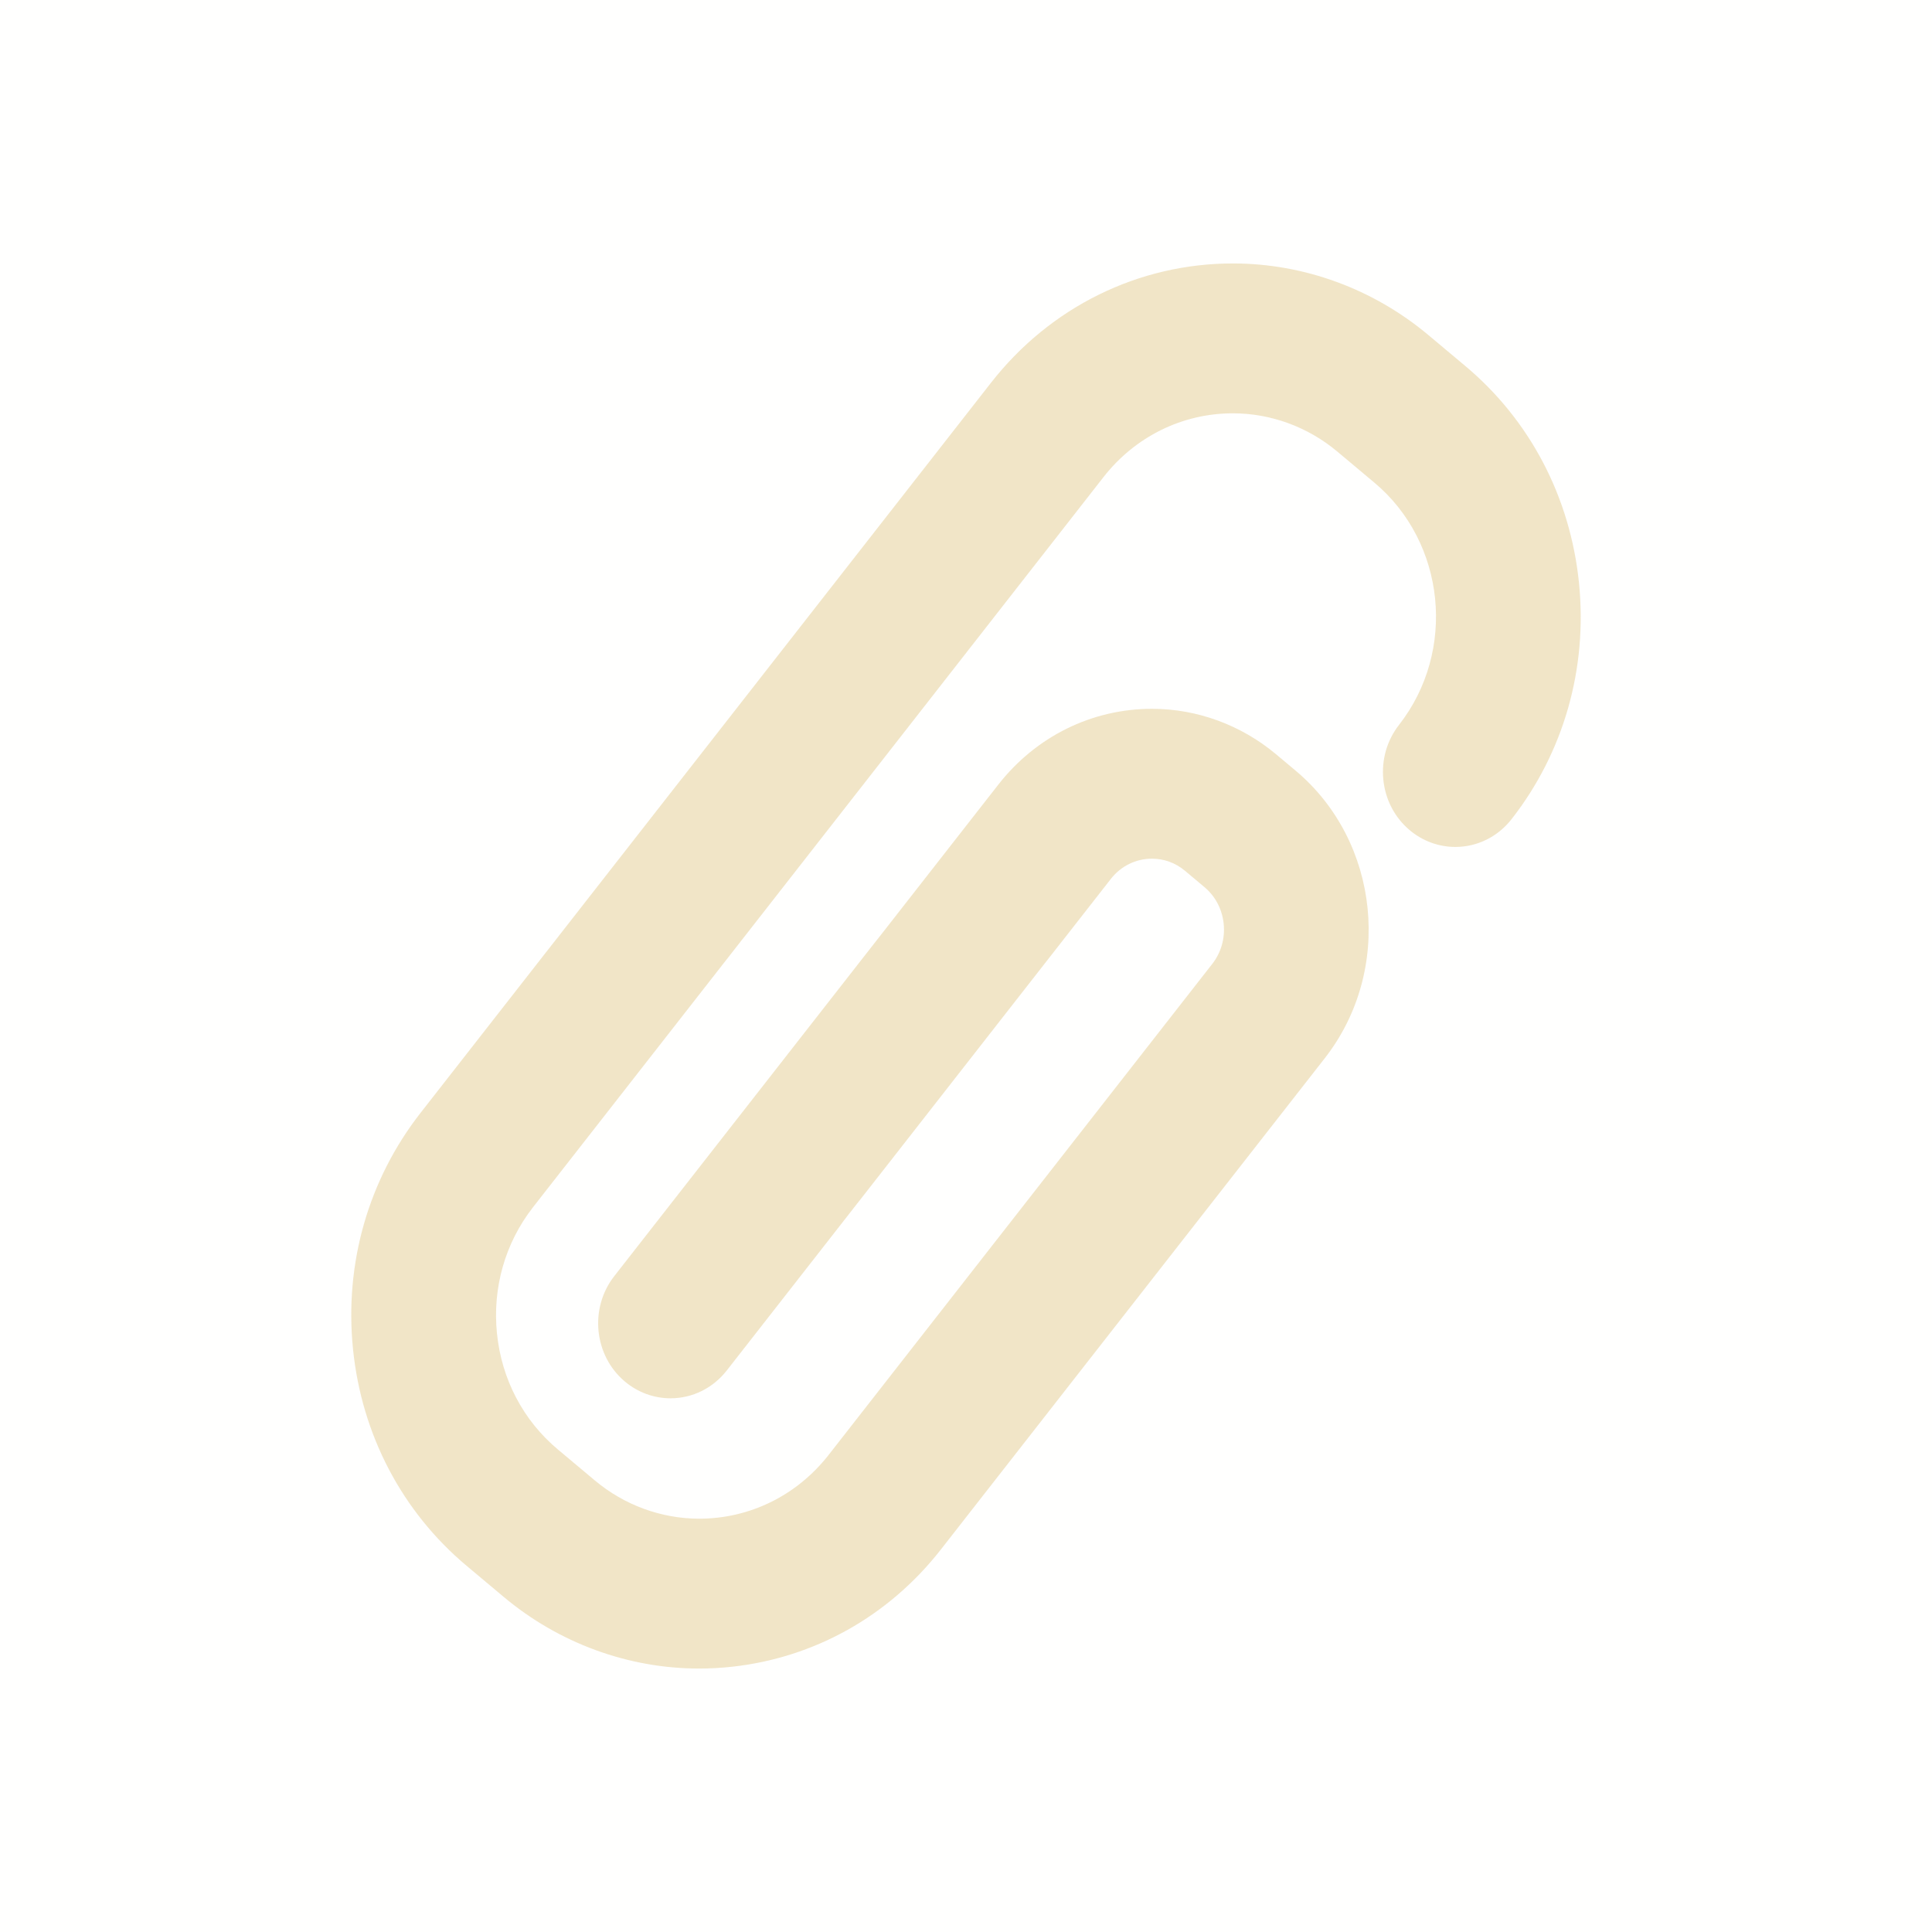
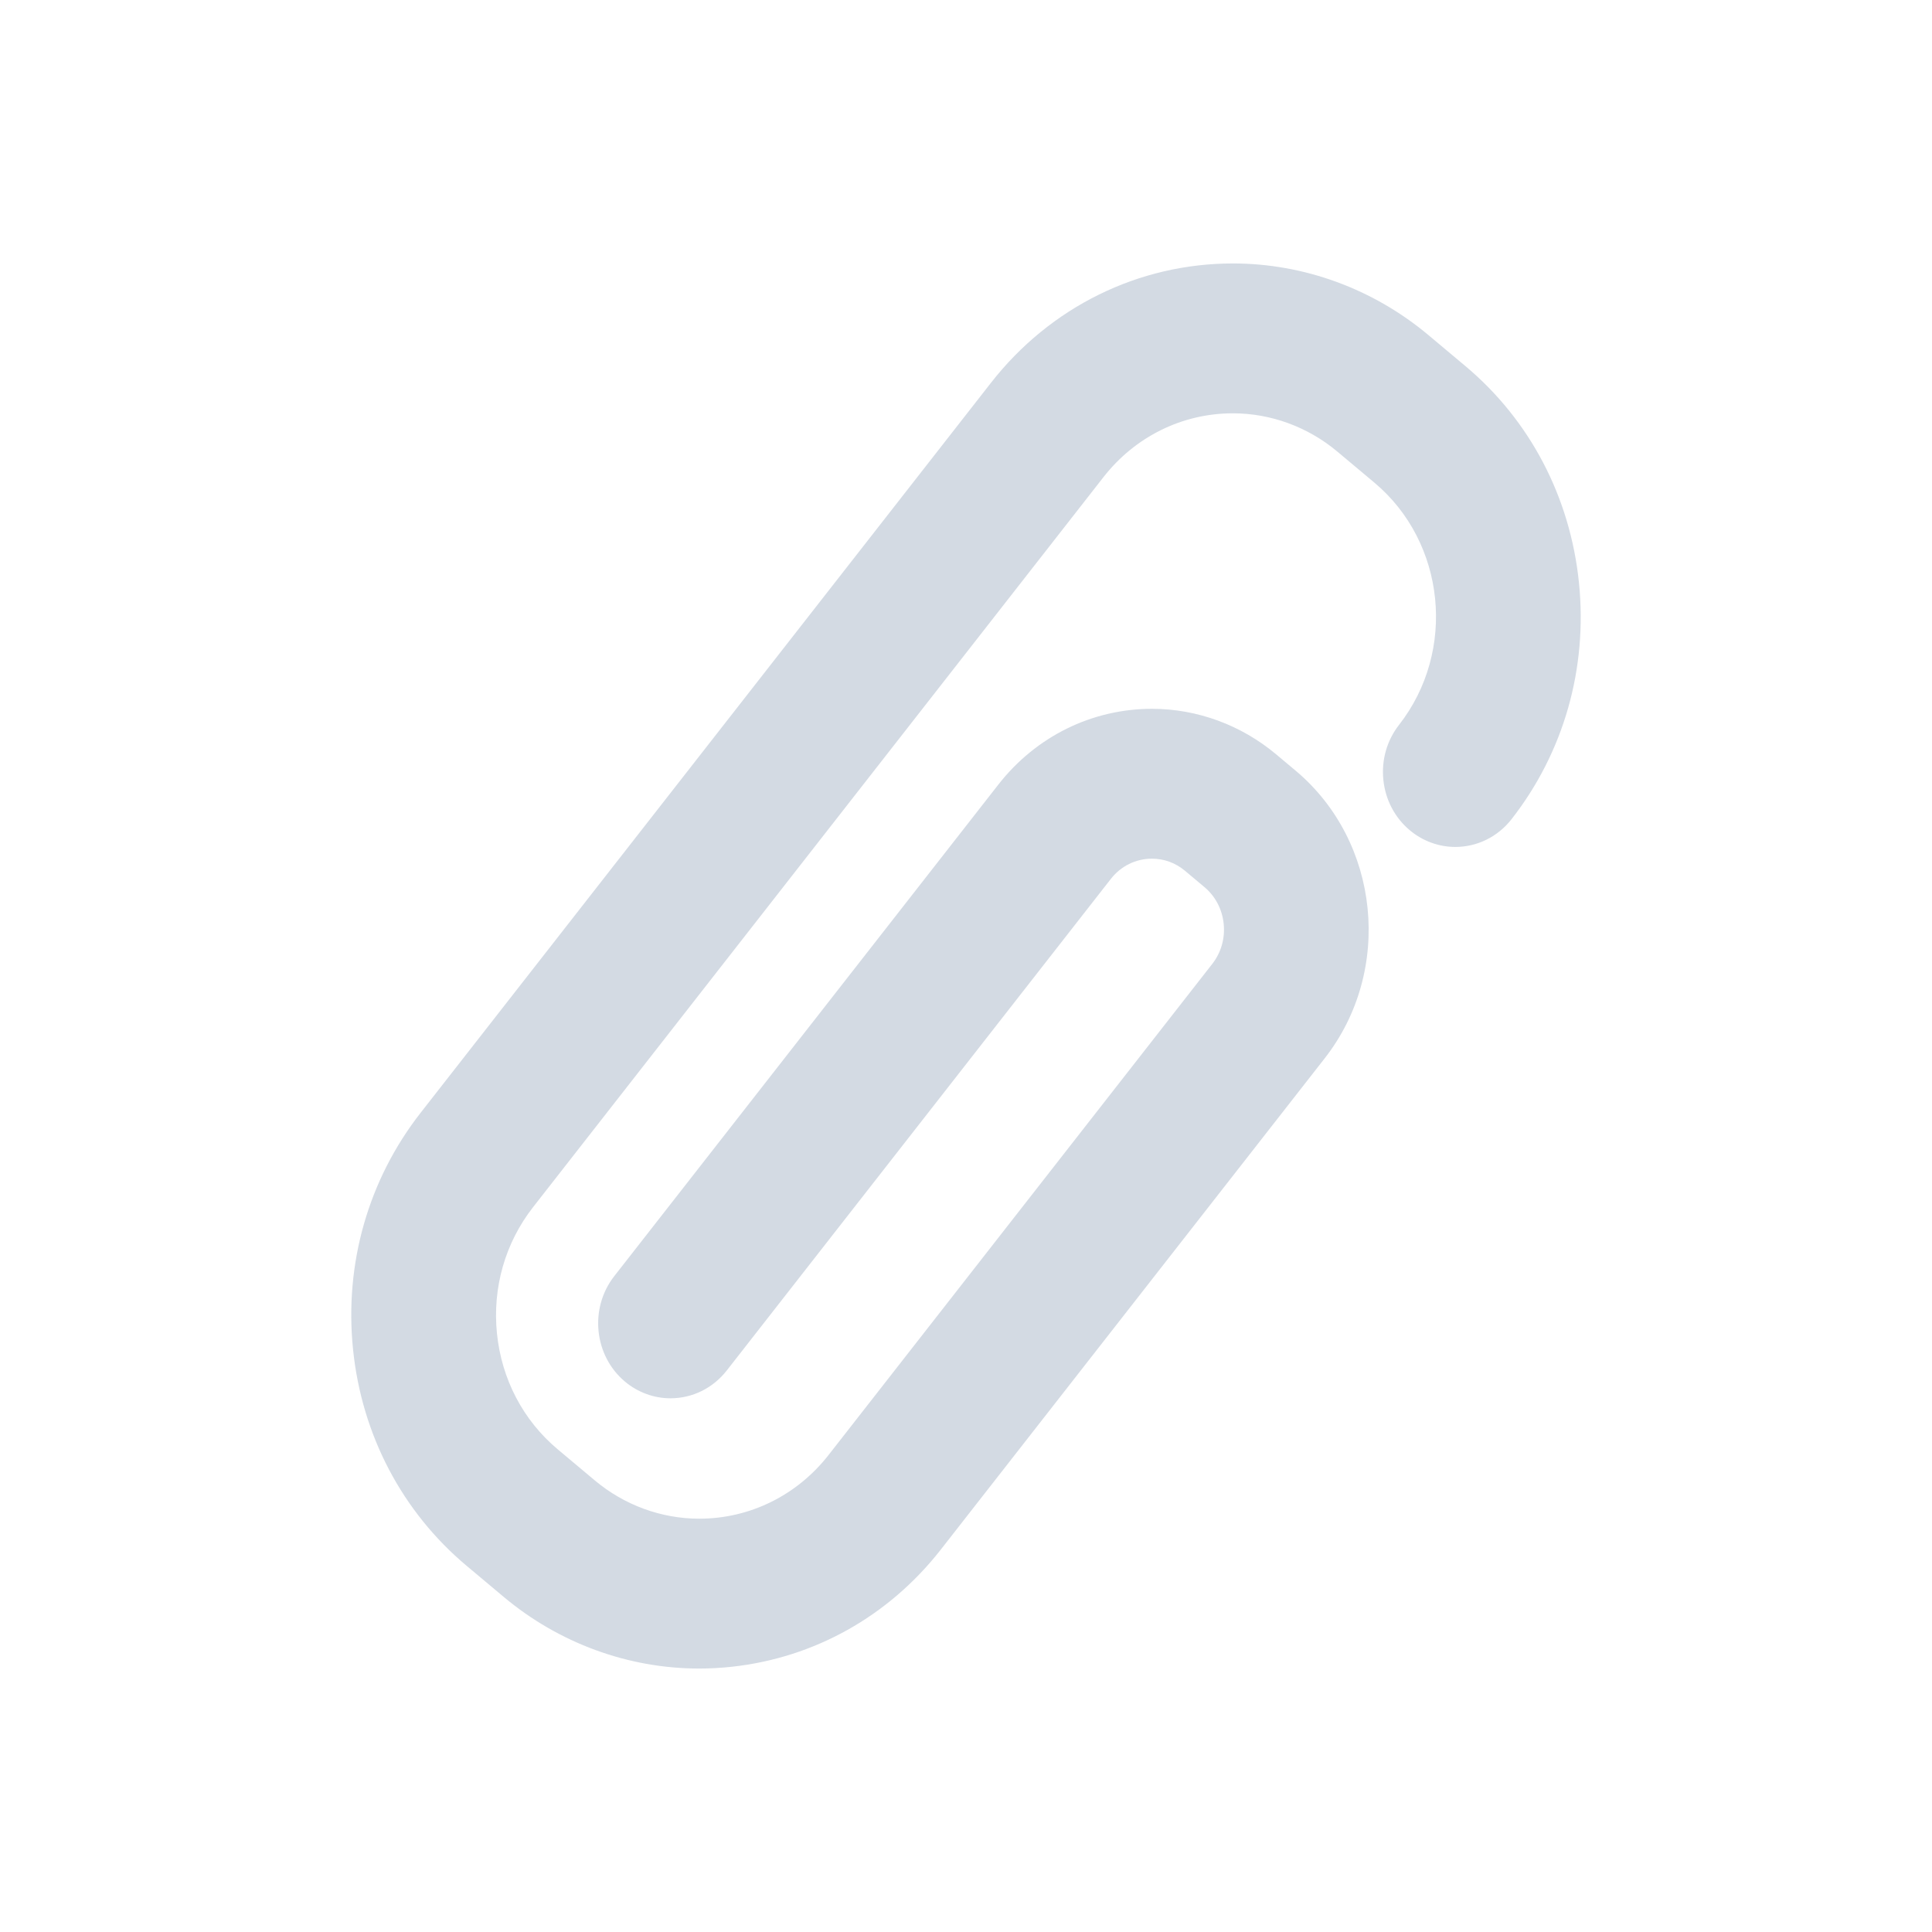
- <svg xmlns="http://www.w3.org/2000/svg" viewBox="0 0 22 22" id="svg" version="1.1" width="100%" height="100%">
+ <svg xmlns="http://www.w3.org/2000/svg" id="svg" width="100%" height="100%" version="1.1" viewBox="0 0 22 22">
  <defs id="defs81">
    <style id="current-color-scheme" type="text/css">
-       .ColorScheme-Text {
-         color:#ebdbb2;
-       }
-       .ColorScheme-Background{
-         color:#ebdbb2;
-       }
-       .ColorScheme-Highlight{
-         color:#ebdbb2;
-       }
-       .ColorScheme-ViewText {
-         color:#ebdbb2;
-       }
-       .ColorScheme-ViewBackground{
-         color:#ebdbb2;
-       }
-       .ColorScheme-ViewHover {
-         color:#ebdbb2;
-       }
-       .ColorScheme-ViewFocus{
-         color:#ebdbb2;
-       }
-       .ColorScheme-ButtonText {
-         color:#ebdbb2;
-       }
-       .ColorScheme-ButtonBackground{
-         color:#ebdbb2;
-       }
-       .ColorScheme-ButtonHover {
-         color:#ebdbb2;
-       }
-       .ColorScheme-ButtonFocus{
-         color:#ebdbb2;
-       }
- </style>
+    .ColorScheme-Text { color:#d3dae3; } .ColorScheme-Highlight { color:#5294e2; } .ColorScheme-ButtonBackground { color:#d3dae3; }
+   </style>
  </defs>
-   <g id="22-22-klipper">
-     <rect style="fill:#ebdbb2;fill-opacity:0.01;stroke:none" id="rect3009" width="22" height="22" x="0" y="0" />
-     <g transform="matrix(0.04136355,0,0,0.04284008,3.275727,3.000001)" id="g4141" style="fill:#ebdbb2;fill-opacity:1">
-       <path d="M 355.488,84.873 C 353.087,62.105 341.989,41.656 324.239,27.294 L 314.026,19.028 C 298.863,6.757 279.765,0 260.246,0 234.215,0 209.929,11.563 193.614,31.726 L 36.583,225.781 c -14.386,17.773 -20.989,40.088 -18.591,62.831 2.398,22.741 13.51,43.188 31.288,57.576 l 10.213,8.266 c 15.161,12.271 34.258,19.028 53.772,19.028 3.013,0 6.061,-0.161 9.059,-0.479 22.604,-2.383 42.957,-13.367 57.251,-30.859 0.048,-0.056 0.076,-0.089 105.94,-130.895 18.854,-23.303 15.236,-57.602 -8.063,-76.458 l -5.353,-4.329 c -9.628,-7.792 -21.757,-12.083 -34.149,-12.083 -16.527,0 -31.947,7.343 -42.307,20.145 L 89.902,269.192 c -6.909,8.54 -5.584,21.11 2.956,28.021 3.534,2.859 7.981,4.434 12.521,4.434 6.048,0 11.697,-2.691 15.5,-7.389 L 226.618,163.59 c 2.766,-3.417 6.886,-5.377 11.302,-5.377 3.356,0 6.507,1.115 9.113,3.224 l 5.354,4.334 c 3.008,2.434 4.888,5.9 5.295,9.762 0.406,3.862 -0.709,7.645 -3.144,10.651 L 148.92,316.704 c -8.721,10.77 -21.703,16.945 -35.618,16.946 -10.432,0 -20.64,-3.611 -28.744,-10.171 L 74.345,315.215 C 64.841,307.522 58.9,296.59 57.619,284.434 c -1.282,-12.157 2.247,-24.088 9.938,-33.59 L 224.589,56.791 c 8.721,-10.776 21.707,-16.957 35.628,-16.957 10.433,0 20.642,3.611 28.744,10.169 l 10.212,8.264 c 19.619,15.877 22.664,44.754 6.789,64.372 -3.348,4.138 -4.884,9.33 -4.326,14.623 0.559,5.292 3.145,10.051 7.28,13.397 3.535,2.86 7.982,4.436 12.522,4.436 l 0,0 c 6.048,0 11.696,-2.693 15.498,-7.39 14.365,-17.75 20.954,-40.065 18.552,-62.832 z" id="path4143" style="fill:#ebdbb2;fill-opacity:1;opacity:0.72" />
+   <g id="klipper">
+     <rect id="rect3009" style="fill:currentColor;fill-opacity:0;stroke:none" class="ColorScheme-Text" width="22" height="22" x="0" y="0" />
+     <g id="g4141" style="fill:currentColor;fill-opacity:1" transform="matrix(0.04136355,0,0,0.04284008,3.275727,3.000001)">
+       <path id="path4143" style="fill:currentColor;fill-opacity:1;opacity:1" class="ColorScheme-Text" d="M 355.488,84.873 C 353.087,62.105 341.989,41.656 324.239,27.294 L 314.026,19.028 C 298.863,6.757 279.765,0 260.246,0 234.215,0 209.929,11.563 193.614,31.726 L 36.583,225.781 c -14.386,17.773 -20.989,40.088 -18.591,62.831 2.398,22.741 13.51,43.188 31.288,57.576 l 10.213,8.266 c 15.161,12.271 34.258,19.028 53.772,19.028 3.013,0 6.061,-0.161 9.059,-0.479 22.604,-2.383 42.957,-13.367 57.251,-30.859 0.048,-0.056 0.076,-0.089 105.94,-130.895 18.854,-23.303 15.236,-57.602 -8.063,-76.458 l -5.353,-4.329 c -9.628,-7.792 -21.757,-12.083 -34.149,-12.083 -16.527,0 -31.947,7.343 -42.307,20.145 L 89.902,269.192 c -6.909,8.54 -5.584,21.11 2.956,28.021 3.534,2.859 7.981,4.434 12.521,4.434 6.048,0 11.697,-2.691 15.5,-7.389 L 226.618,163.59 c 2.766,-3.417 6.886,-5.377 11.302,-5.377 3.356,0 6.507,1.115 9.113,3.224 l 5.354,4.334 c 3.008,2.434 4.888,5.9 5.295,9.762 0.406,3.862 -0.709,7.645 -3.144,10.651 L 148.92,316.704 c -8.721,10.77 -21.703,16.945 -35.618,16.946 -10.432,0 -20.64,-3.611 -28.744,-10.171 L 74.345,315.215 C 64.841,307.522 58.9,296.59 57.619,284.434 c -1.282,-12.157 2.247,-24.088 9.938,-33.59 L 224.589,56.791 c 8.721,-10.776 21.707,-16.957 35.628,-16.957 10.433,0 20.642,3.611 28.744,10.169 l 10.212,8.264 c 19.619,15.877 22.664,44.754 6.789,64.372 -3.348,4.138 -4.884,9.33 -4.326,14.623 0.559,5.292 3.145,10.051 7.28,13.397 3.535,2.86 7.982,4.436 12.522,4.436 l 0,0 c 6.048,0 11.696,-2.693 15.498,-7.39 14.365,-17.75 20.954,-40.065 18.552,-62.832 z" />
    </g>
-     <g transform="matrix(0.04136355,0,0,0.04284008,3.275727,3.000001)" id="g4145" style="fill:#ebdbb2;fill-opacity:1" />
-     <g transform="matrix(0.04136355,0,0,0.04284008,3.275727,3.000001)" id="g4147" style="fill:#ebdbb2;fill-opacity:1" />
-     <g transform="matrix(0.04136355,0,0,0.04284008,3.275727,3.000001)" id="g4149" style="fill:#ebdbb2;fill-opacity:1" />
-     <g transform="matrix(0.04136355,0,0,0.04284008,3.275727,3.000001)" id="g4151" style="fill:#ebdbb2;fill-opacity:1" />
-     <g transform="matrix(0.04136355,0,0,0.04284008,3.275727,3.000001)" id="g4153" style="fill:#ebdbb2;fill-opacity:1" />
-     <g transform="matrix(0.04136355,0,0,0.04284008,3.275727,3.000001)" id="g4155" style="fill:#ebdbb2;fill-opacity:1" />
-     <g transform="matrix(0.04136355,0,0,0.04284008,3.275727,3.000001)" id="g4157" style="fill:#ebdbb2;fill-opacity:1" />
-     <g transform="matrix(0.04136355,0,0,0.04284008,3.275727,3.000001)" id="g4159" style="fill:#ebdbb2;fill-opacity:1" />
-     <g transform="matrix(0.04136355,0,0,0.04284008,3.275727,3.000001)" id="g4161" style="fill:#ebdbb2;fill-opacity:1" />
-     <g transform="matrix(0.04136355,0,0,0.04284008,3.275727,3.000001)" id="g4163" style="fill:#ebdbb2;fill-opacity:1" />
-     <g transform="matrix(0.04136355,0,0,0.04284008,3.275727,3.000001)" id="g4165" style="fill:#ebdbb2;fill-opacity:1" />
-     <g transform="matrix(0.04136355,0,0,0.04284008,3.275727,3.000001)" id="g4167" style="fill:#ebdbb2;fill-opacity:1" />
-     <g transform="matrix(0.04136355,0,0,0.04284008,3.275727,3.000001)" id="g4169" style="fill:#ebdbb2;fill-opacity:1" />
-     <g transform="matrix(0.04136355,0,0,0.04284008,3.275727,3.000001)" id="g4171" style="fill:#ebdbb2;fill-opacity:1" />
-     <g transform="matrix(0.04136355,0,0,0.04284008,3.275727,3.000001)" id="g4173" style="fill:#ebdbb2;fill-opacity:1" />
-   </g>
-   <g id="klipper">
-     <rect y="-34" x="0" height="31" width="32" id="rect2988" style="fill:#ebdbb2;fill-opacity:0.01;stroke:none" />
-     <g transform="matrix(0.06204533,0,0,0.06426012,4.91359,-30)" style="fill:#ebdbb2;fill-opacity:1" id="g4226">
-       <path style="fill:#ebdbb2;fill-opacity:1;opacity:0.72" id="path4228" d="M 355.488,84.873 C 353.087,62.105 341.989,41.656 324.239,27.294 L 314.026,19.028 C 298.863,6.757 279.765,0 260.246,0 234.215,0 209.929,11.563 193.614,31.726 L 36.583,225.781 c -14.386,17.773 -20.989,40.088 -18.591,62.831 2.398,22.741 13.51,43.188 31.288,57.576 l 10.213,8.266 c 15.161,12.271 34.258,19.028 53.772,19.028 3.013,0 6.061,-0.161 9.059,-0.479 22.604,-2.383 42.957,-13.367 57.251,-30.859 0.048,-0.056 0.076,-0.089 105.94,-130.895 18.854,-23.303 15.236,-57.602 -8.063,-76.458 l -5.353,-4.329 c -9.628,-7.792 -21.757,-12.083 -34.149,-12.083 -16.527,0 -31.947,7.343 -42.307,20.145 L 89.902,269.192 c -6.909,8.54 -5.584,21.11 2.956,28.021 3.534,2.859 7.981,4.434 12.521,4.434 6.048,0 11.697,-2.691 15.5,-7.389 L 226.618,163.59 c 2.766,-3.417 6.886,-5.377 11.302,-5.377 3.356,0 6.507,1.115 9.113,3.224 l 5.354,4.334 c 3.008,2.434 4.888,5.9 5.295,9.762 0.406,3.862 -0.709,7.645 -3.144,10.651 L 148.92,316.704 c -8.721,10.77 -21.703,16.945 -35.618,16.946 -10.432,0 -20.64,-3.611 -28.744,-10.171 L 74.345,315.215 C 64.841,307.522 58.9,296.59 57.619,284.434 c -1.282,-12.157 2.247,-24.088 9.938,-33.59 L 224.589,56.791 c 8.721,-10.776 21.707,-16.957 35.628,-16.957 10.433,0 20.642,3.611 28.744,10.169 l 10.212,8.264 c 19.619,15.877 22.664,44.754 6.789,64.372 -3.348,4.138 -4.884,9.33 -4.326,14.623 0.559,5.292 3.145,10.051 7.28,13.397 3.535,2.86 7.982,4.436 12.522,4.436 l 0,0 c 6.048,0 11.696,-2.693 15.498,-7.39 14.365,-17.75 20.954,-40.065 18.552,-62.832 z" />
-     </g>
-     <g transform="matrix(0.06204533,0,0,0.06426012,4.91359,-30)" style="fill:#ebdbb2;fill-opacity:1" id="g4230" />
-     <g transform="matrix(0.06204533,0,0,0.06426012,4.91359,-30)" style="fill:#ebdbb2;fill-opacity:1" id="g4232" />
-     <g transform="matrix(0.06204533,0,0,0.06426012,4.91359,-30)" style="fill:#ebdbb2;fill-opacity:1" id="g4234" />
-     <g transform="matrix(0.06204533,0,0,0.06426012,4.91359,-30)" style="fill:#ebdbb2;fill-opacity:1" id="g4236" />
-     <g transform="matrix(0.06204533,0,0,0.06426012,4.91359,-30)" style="fill:#ebdbb2;fill-opacity:1" id="g4238" />
-     <g transform="matrix(0.06204533,0,0,0.06426012,4.91359,-30)" style="fill:#ebdbb2;fill-opacity:1" id="g4240" />
-     <g transform="matrix(0.06204533,0,0,0.06426012,4.91359,-30)" style="fill:#ebdbb2;fill-opacity:1" id="g4242" />
-     <g transform="matrix(0.06204533,0,0,0.06426012,4.91359,-30)" style="fill:#ebdbb2;fill-opacity:1" id="g4244" />
-     <g transform="matrix(0.06204533,0,0,0.06426012,4.91359,-30)" style="fill:#ebdbb2;fill-opacity:1" id="g4246" />
-     <g transform="matrix(0.06204533,0,0,0.06426012,4.91359,-30)" style="fill:#ebdbb2;fill-opacity:1" id="g4248" />
-     <g transform="matrix(0.06204533,0,0,0.06426012,4.91359,-30)" style="fill:#ebdbb2;fill-opacity:1" id="g4250" />
-     <g transform="matrix(0.06204533,0,0,0.06426012,4.91359,-30)" style="fill:#ebdbb2;fill-opacity:1" id="g4252" />
-     <g transform="matrix(0.06204533,0,0,0.06426012,4.91359,-30)" style="fill:#ebdbb2;fill-opacity:1" id="g4254" />
-     <g transform="matrix(0.06204533,0,0,0.06426012,4.91359,-30)" style="fill:#ebdbb2;fill-opacity:1" id="g4256" />
-     <g transform="matrix(0.06204533,0,0,0.06426012,4.91359,-30)" style="fill:#ebdbb2;fill-opacity:1" id="g4258" />
  </g>
</svg>
